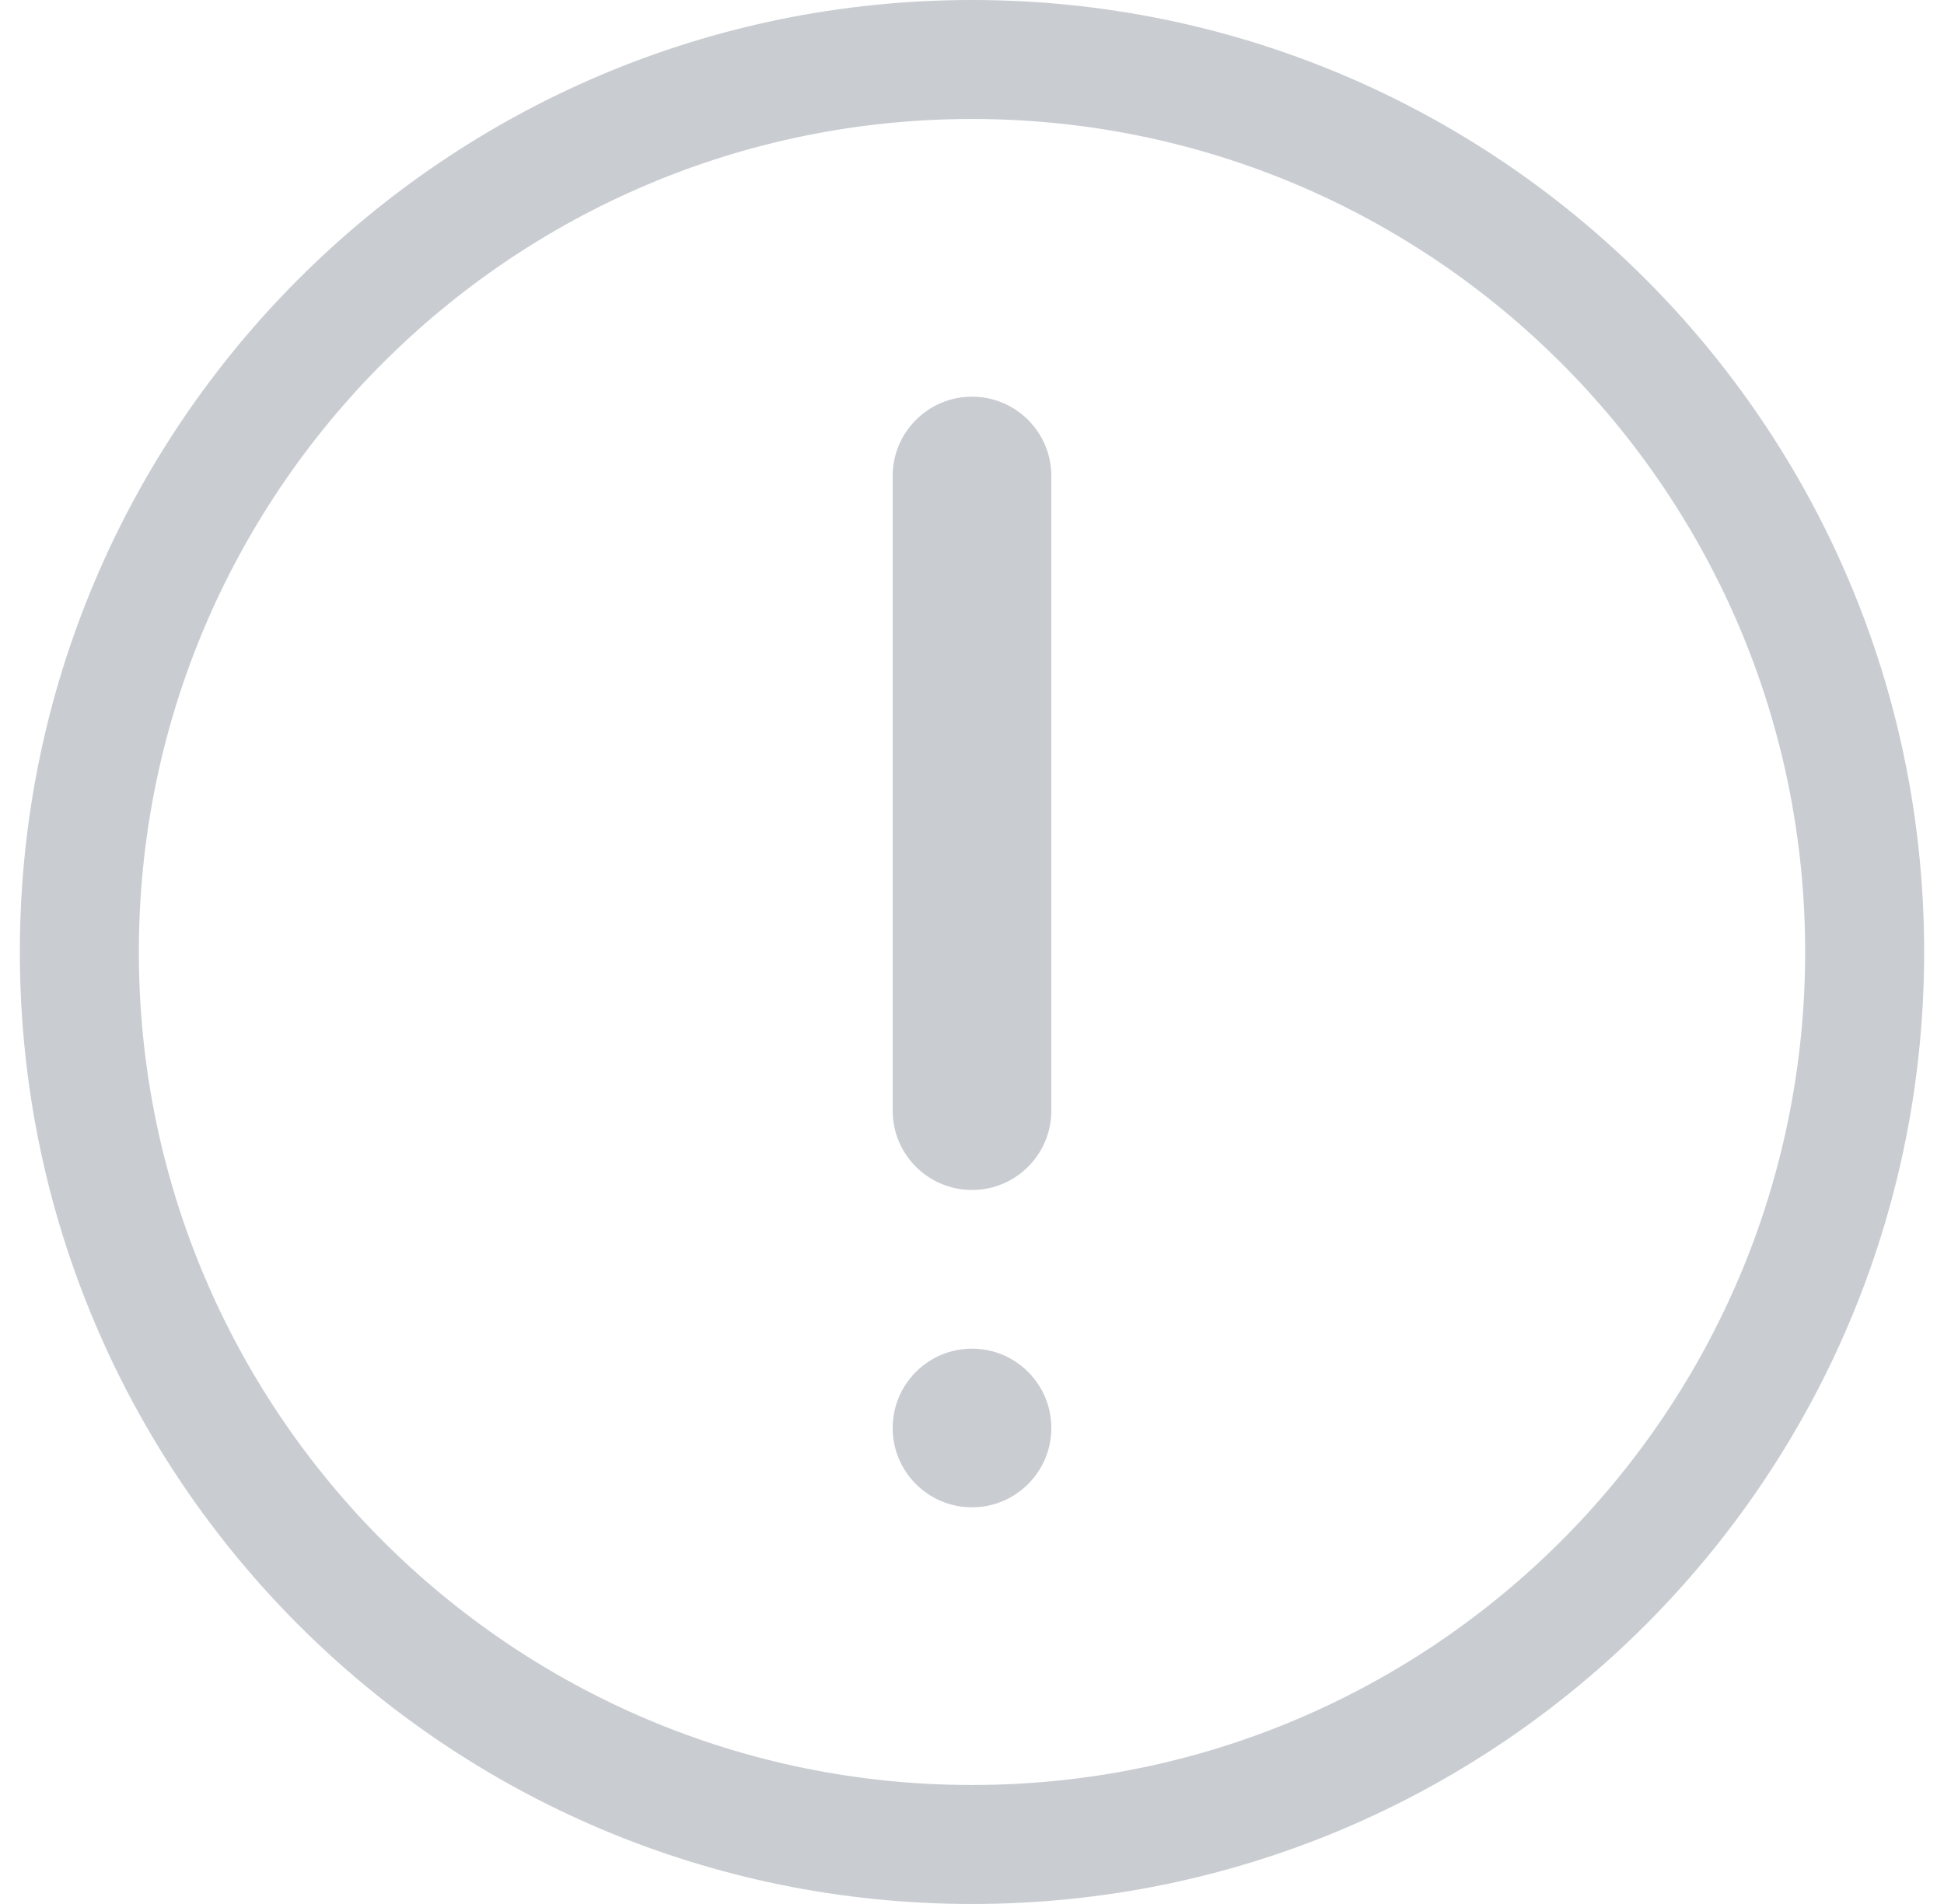
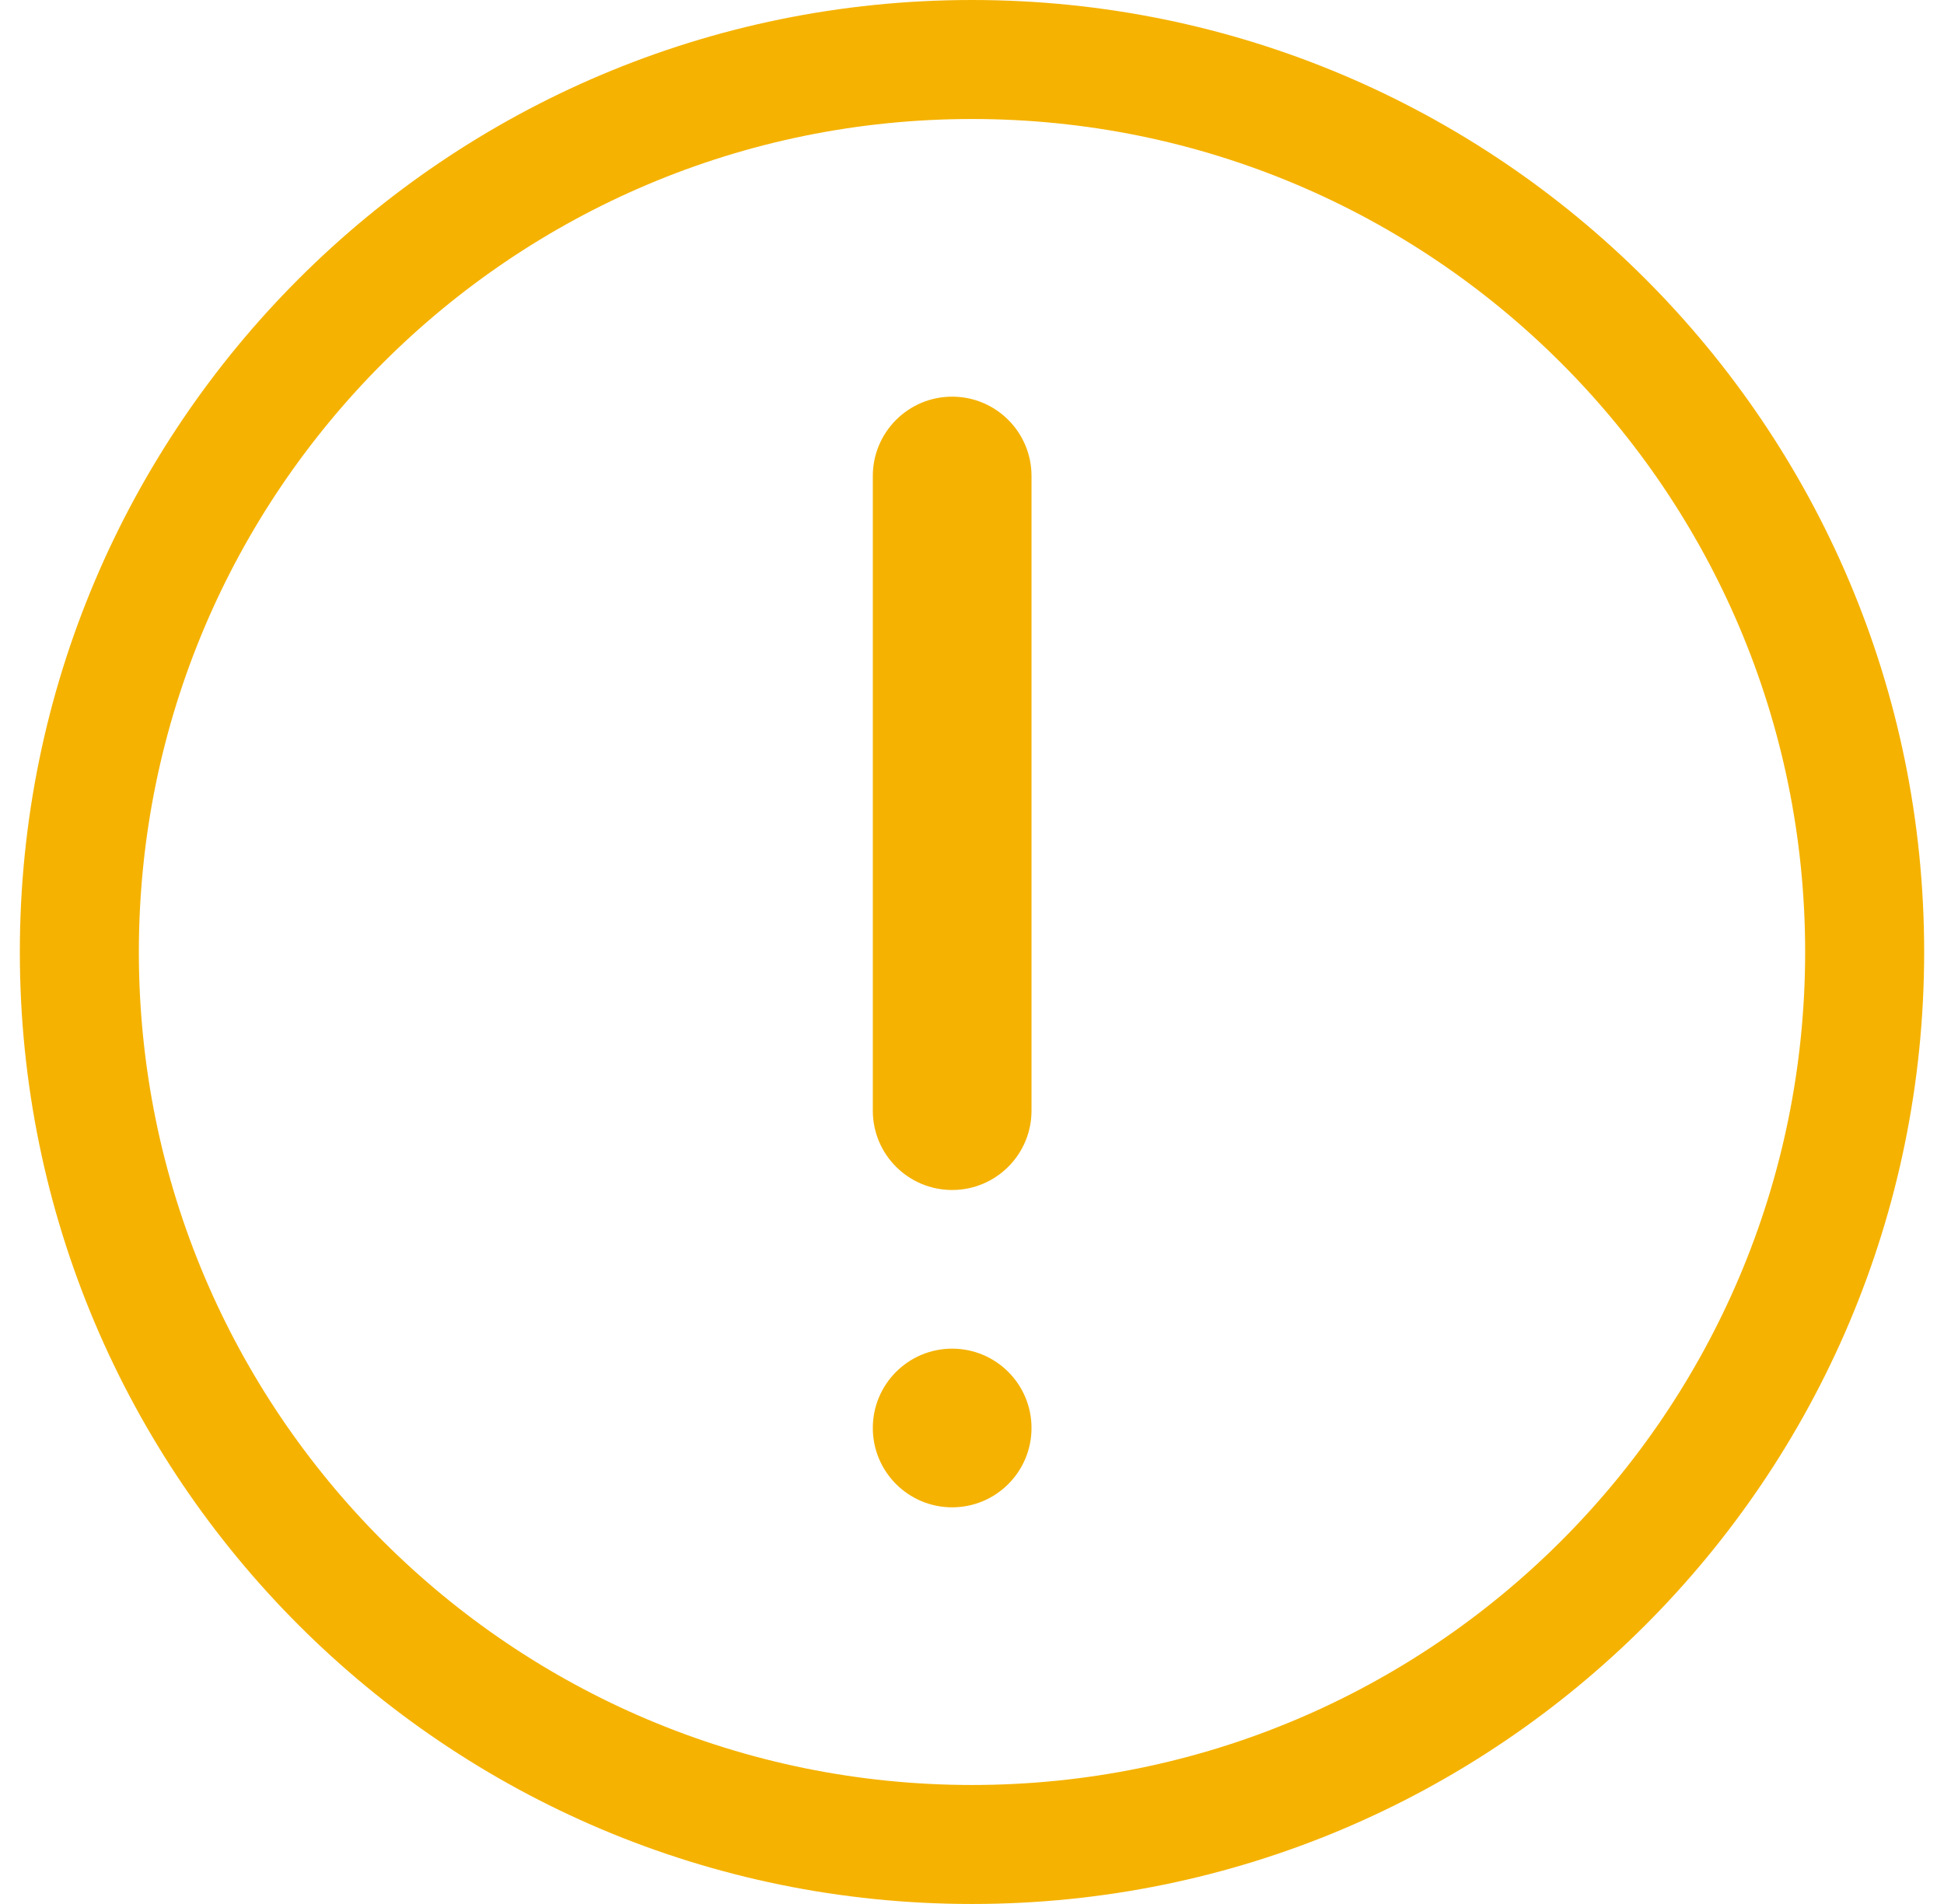
<svg xmlns="http://www.w3.org/2000/svg" width="49" height="48" viewBox="0 0 49 48" fill="none">
-   <path fill-rule="evenodd" clip-rule="evenodd" d="M24.5 45C36.098 45 45.5 35.598 45.5 24C45.5 12.402 36.098 3 24.5 3C12.902 3 3.5 12.402 3.5 24C3.5 35.598 12.902 45 24.5 45ZM24.5 48C37.755 48 48.5 37.255 48.5 24C48.5 10.745 37.755 0 24.5 0C11.245 0 0.5 10.745 0.5 24C0.5 37.255 11.245 48 24.5 48Z" fill="#C9CDD2" />
-   <rect x="22.5" y="10" width="4" height="20" rx="2" fill="#C9CDD2" />
-   <rect x="22.5" y="34" width="4" height="4" rx="2" fill="#C9CDD2" />
+   <path fill-rule="evenodd" clip-rule="evenodd" d="M24.5 45C36.098 45 45.5 35.598 45.5 24C45.5 12.402 36.098 3 24.5 3C12.902 3 3.5 12.402 3.5 24C3.5 35.598 12.902 45 24.5 45ZM24.5 48C37.755 48 48.5 37.255 48.5 24C48.5 10.745 37.755 0 24.5 0C11.245 0 0.5 10.745 0.5 24C0.5 37.255 11.245 48 24.5 48Z" fill="#F5B200" />
+   <rect x="22" y="10" width="4" height="20" rx="2" fill="#F5B200" />
+   <rect x="22" y="34" width="4" height="4" rx="2" fill="#F5B200" />
</svg>
